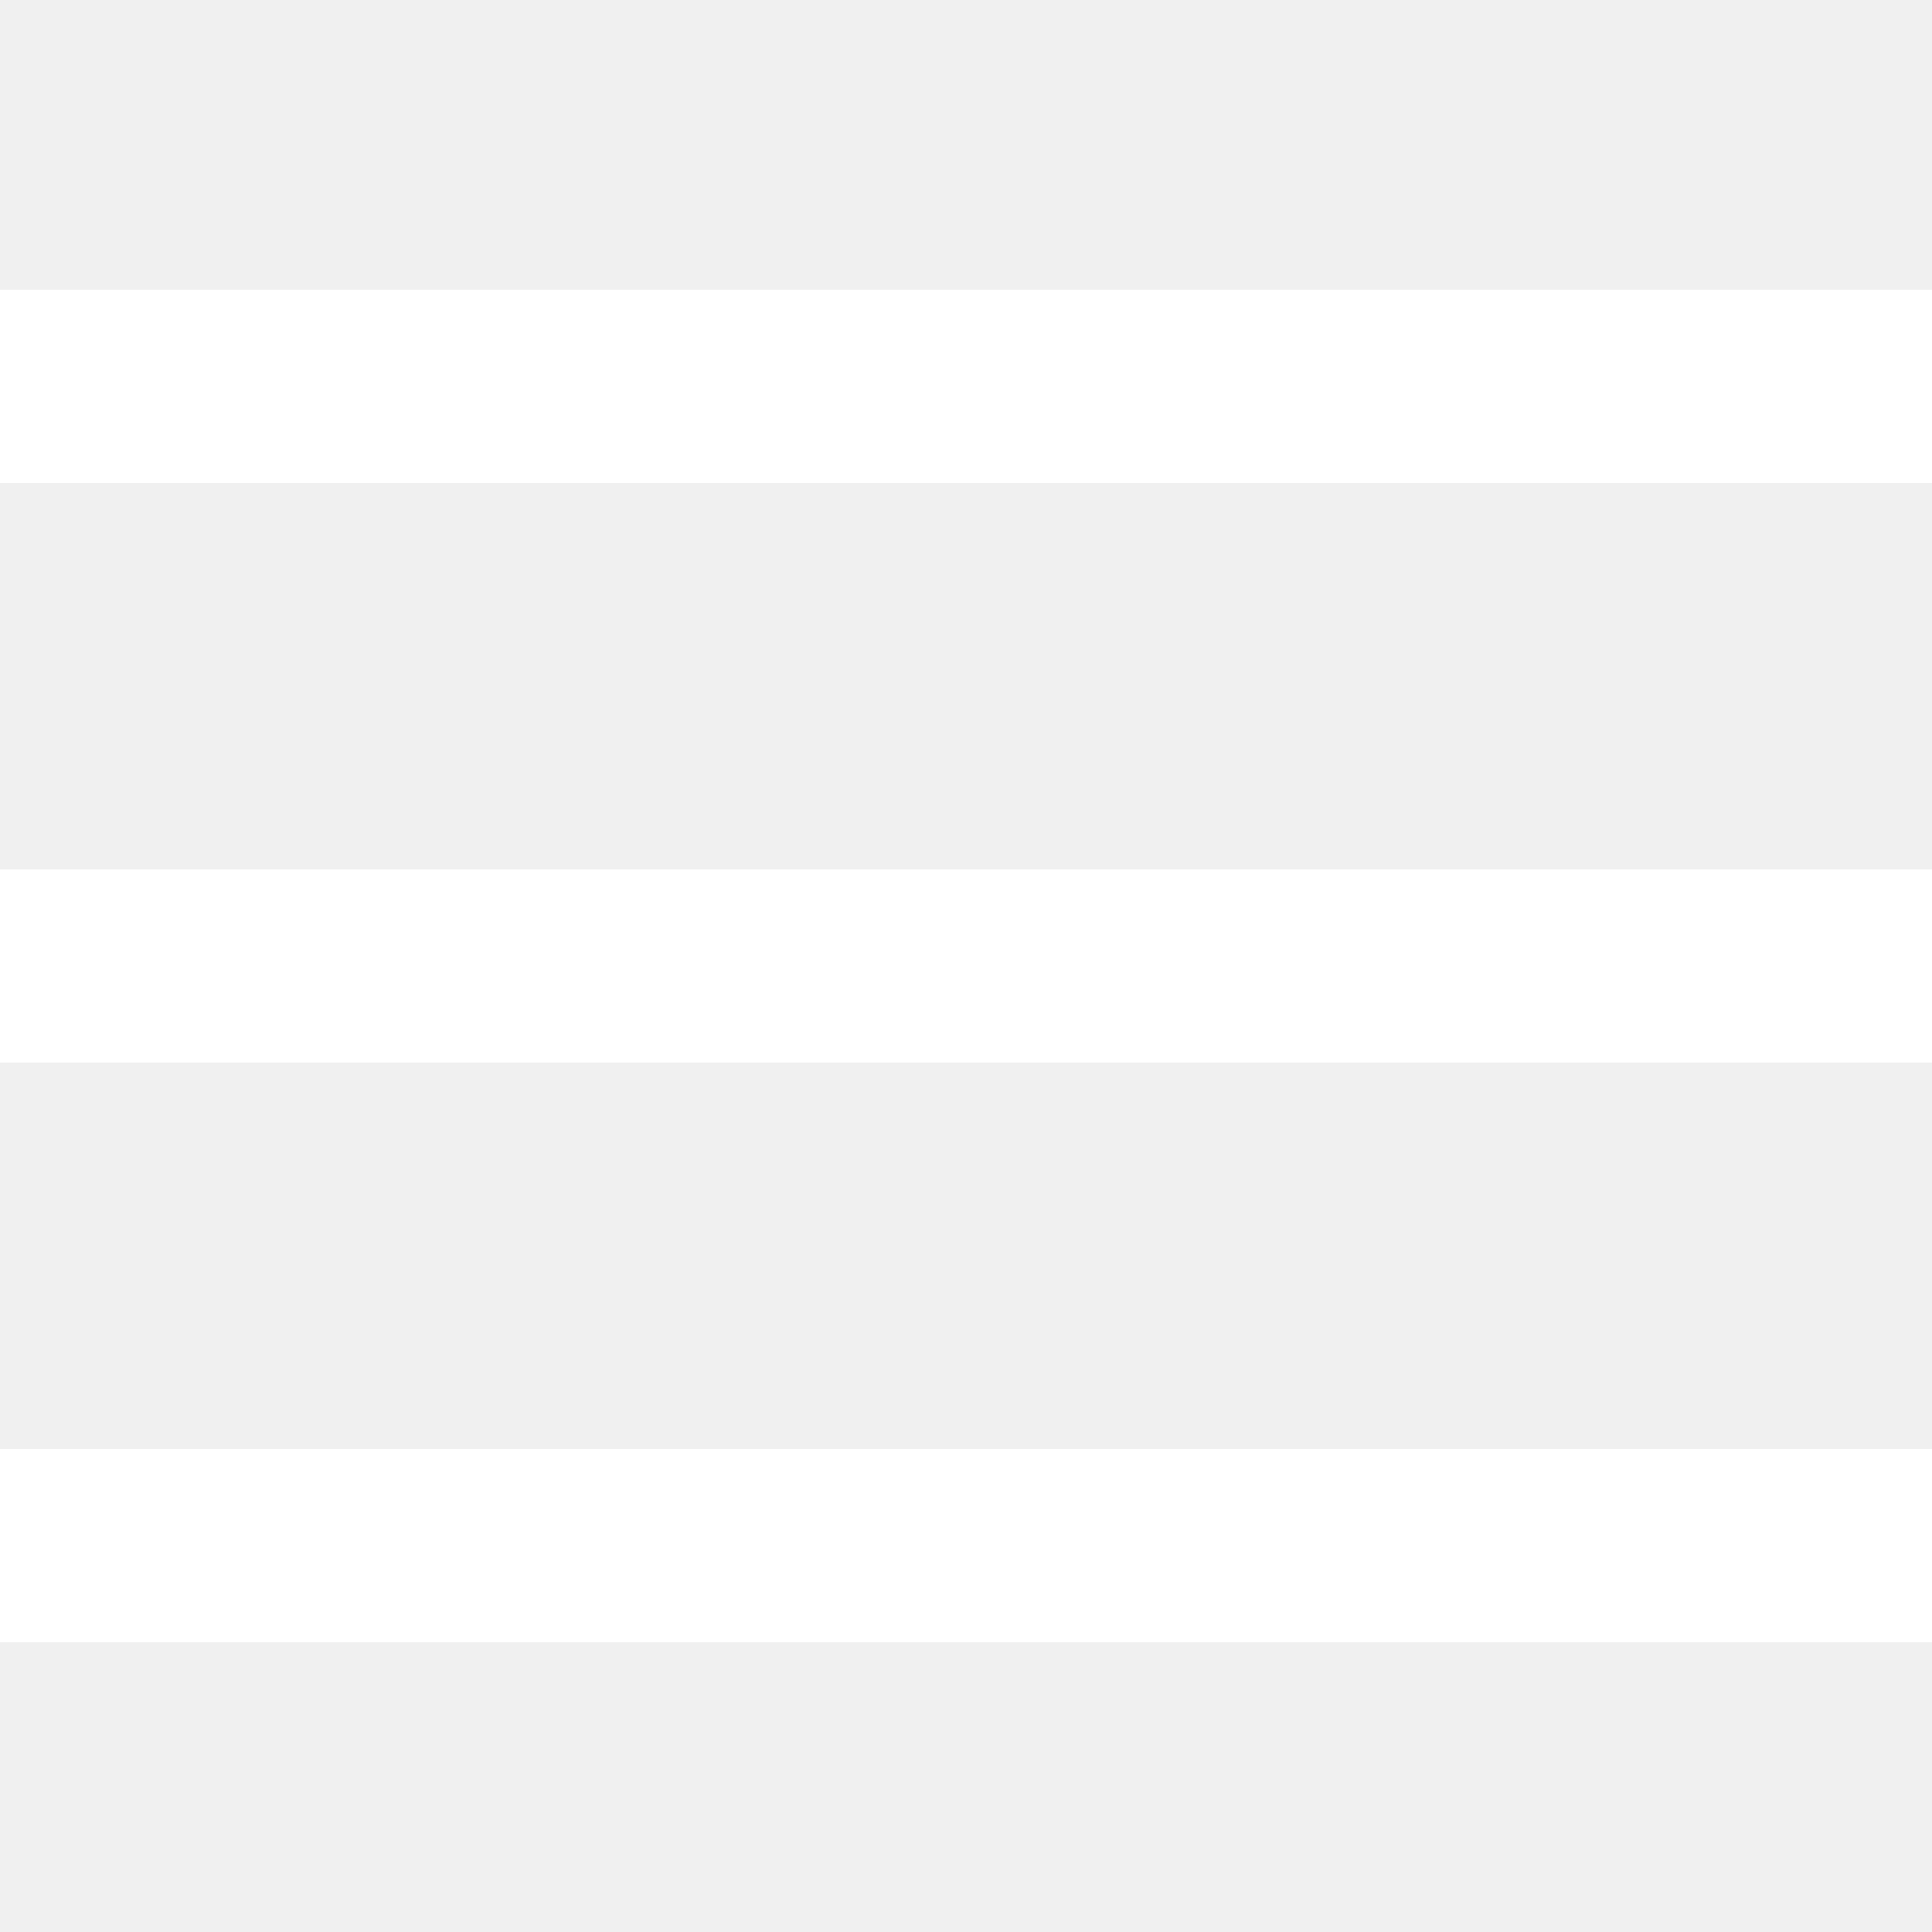
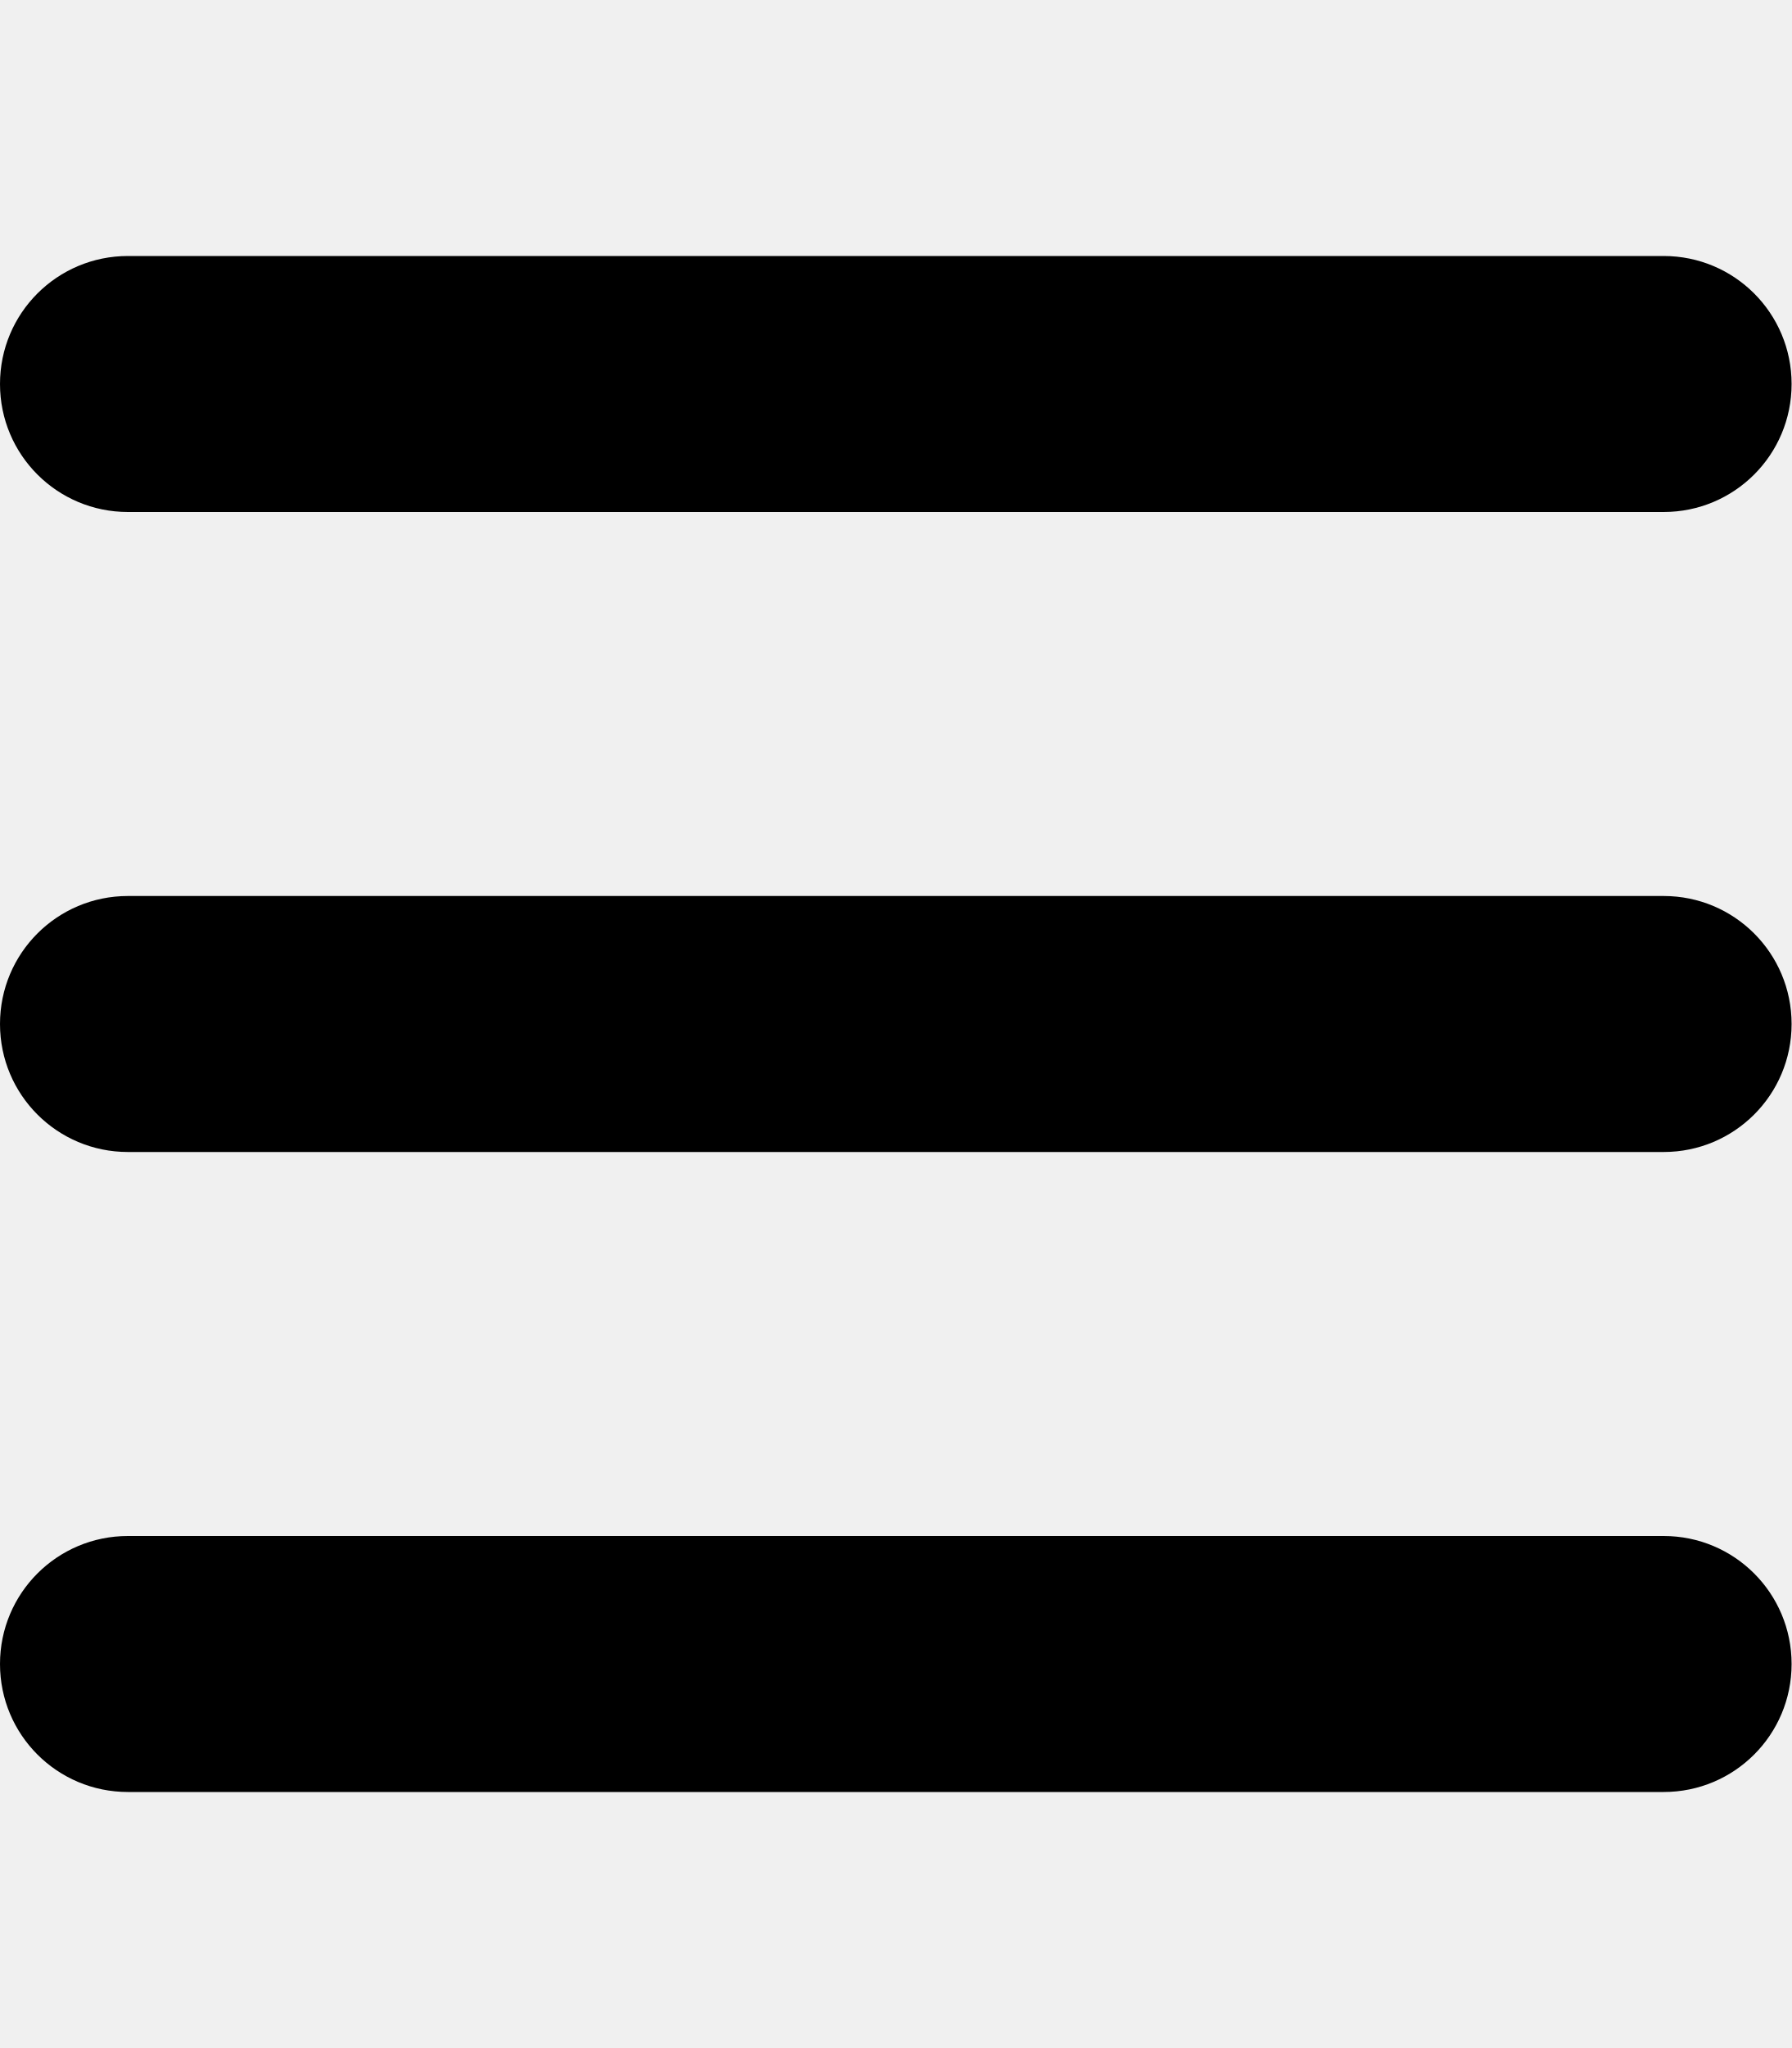
- <svg xmlns="http://www.w3.org/2000/svg" fill="#FFFFFF" viewBox="0 0 50 50" width="50px" height="50px">
-   <path d="M 0 7.5 L 0 12.5 L 50 12.5 L 50 7.5 Z M 0 22.5 L 0 27.5 L 50 27.5 L 50 22.5 Z M 0 37.5 L 0 42.5 L 50 42.5 L 50 37.5 Z" />
+ <svg xmlns="http://www.w3.org/2000/svg" viewBox="0 0 448 512">
+   <path d="M0 96C0 78.3 14.3 64 32 64H416c17.7 0 32 14.3 32 32s-14.3 32-32 32H32C14.3 128 0 113.7 0 96zM0 256c0-17.7 14.3-32 32-32H416c17.7 0 32 14.3 32 32s-14.3 32-32 32H32c-17.7 0-32-14.3-32-32zM448 416c0 17.7-14.3 32-32 32H32c-17.7 0-32-14.3-32-32s14.3-32 32-32H416c17.7 0 32 14.3 32 32z" />
</svg>
